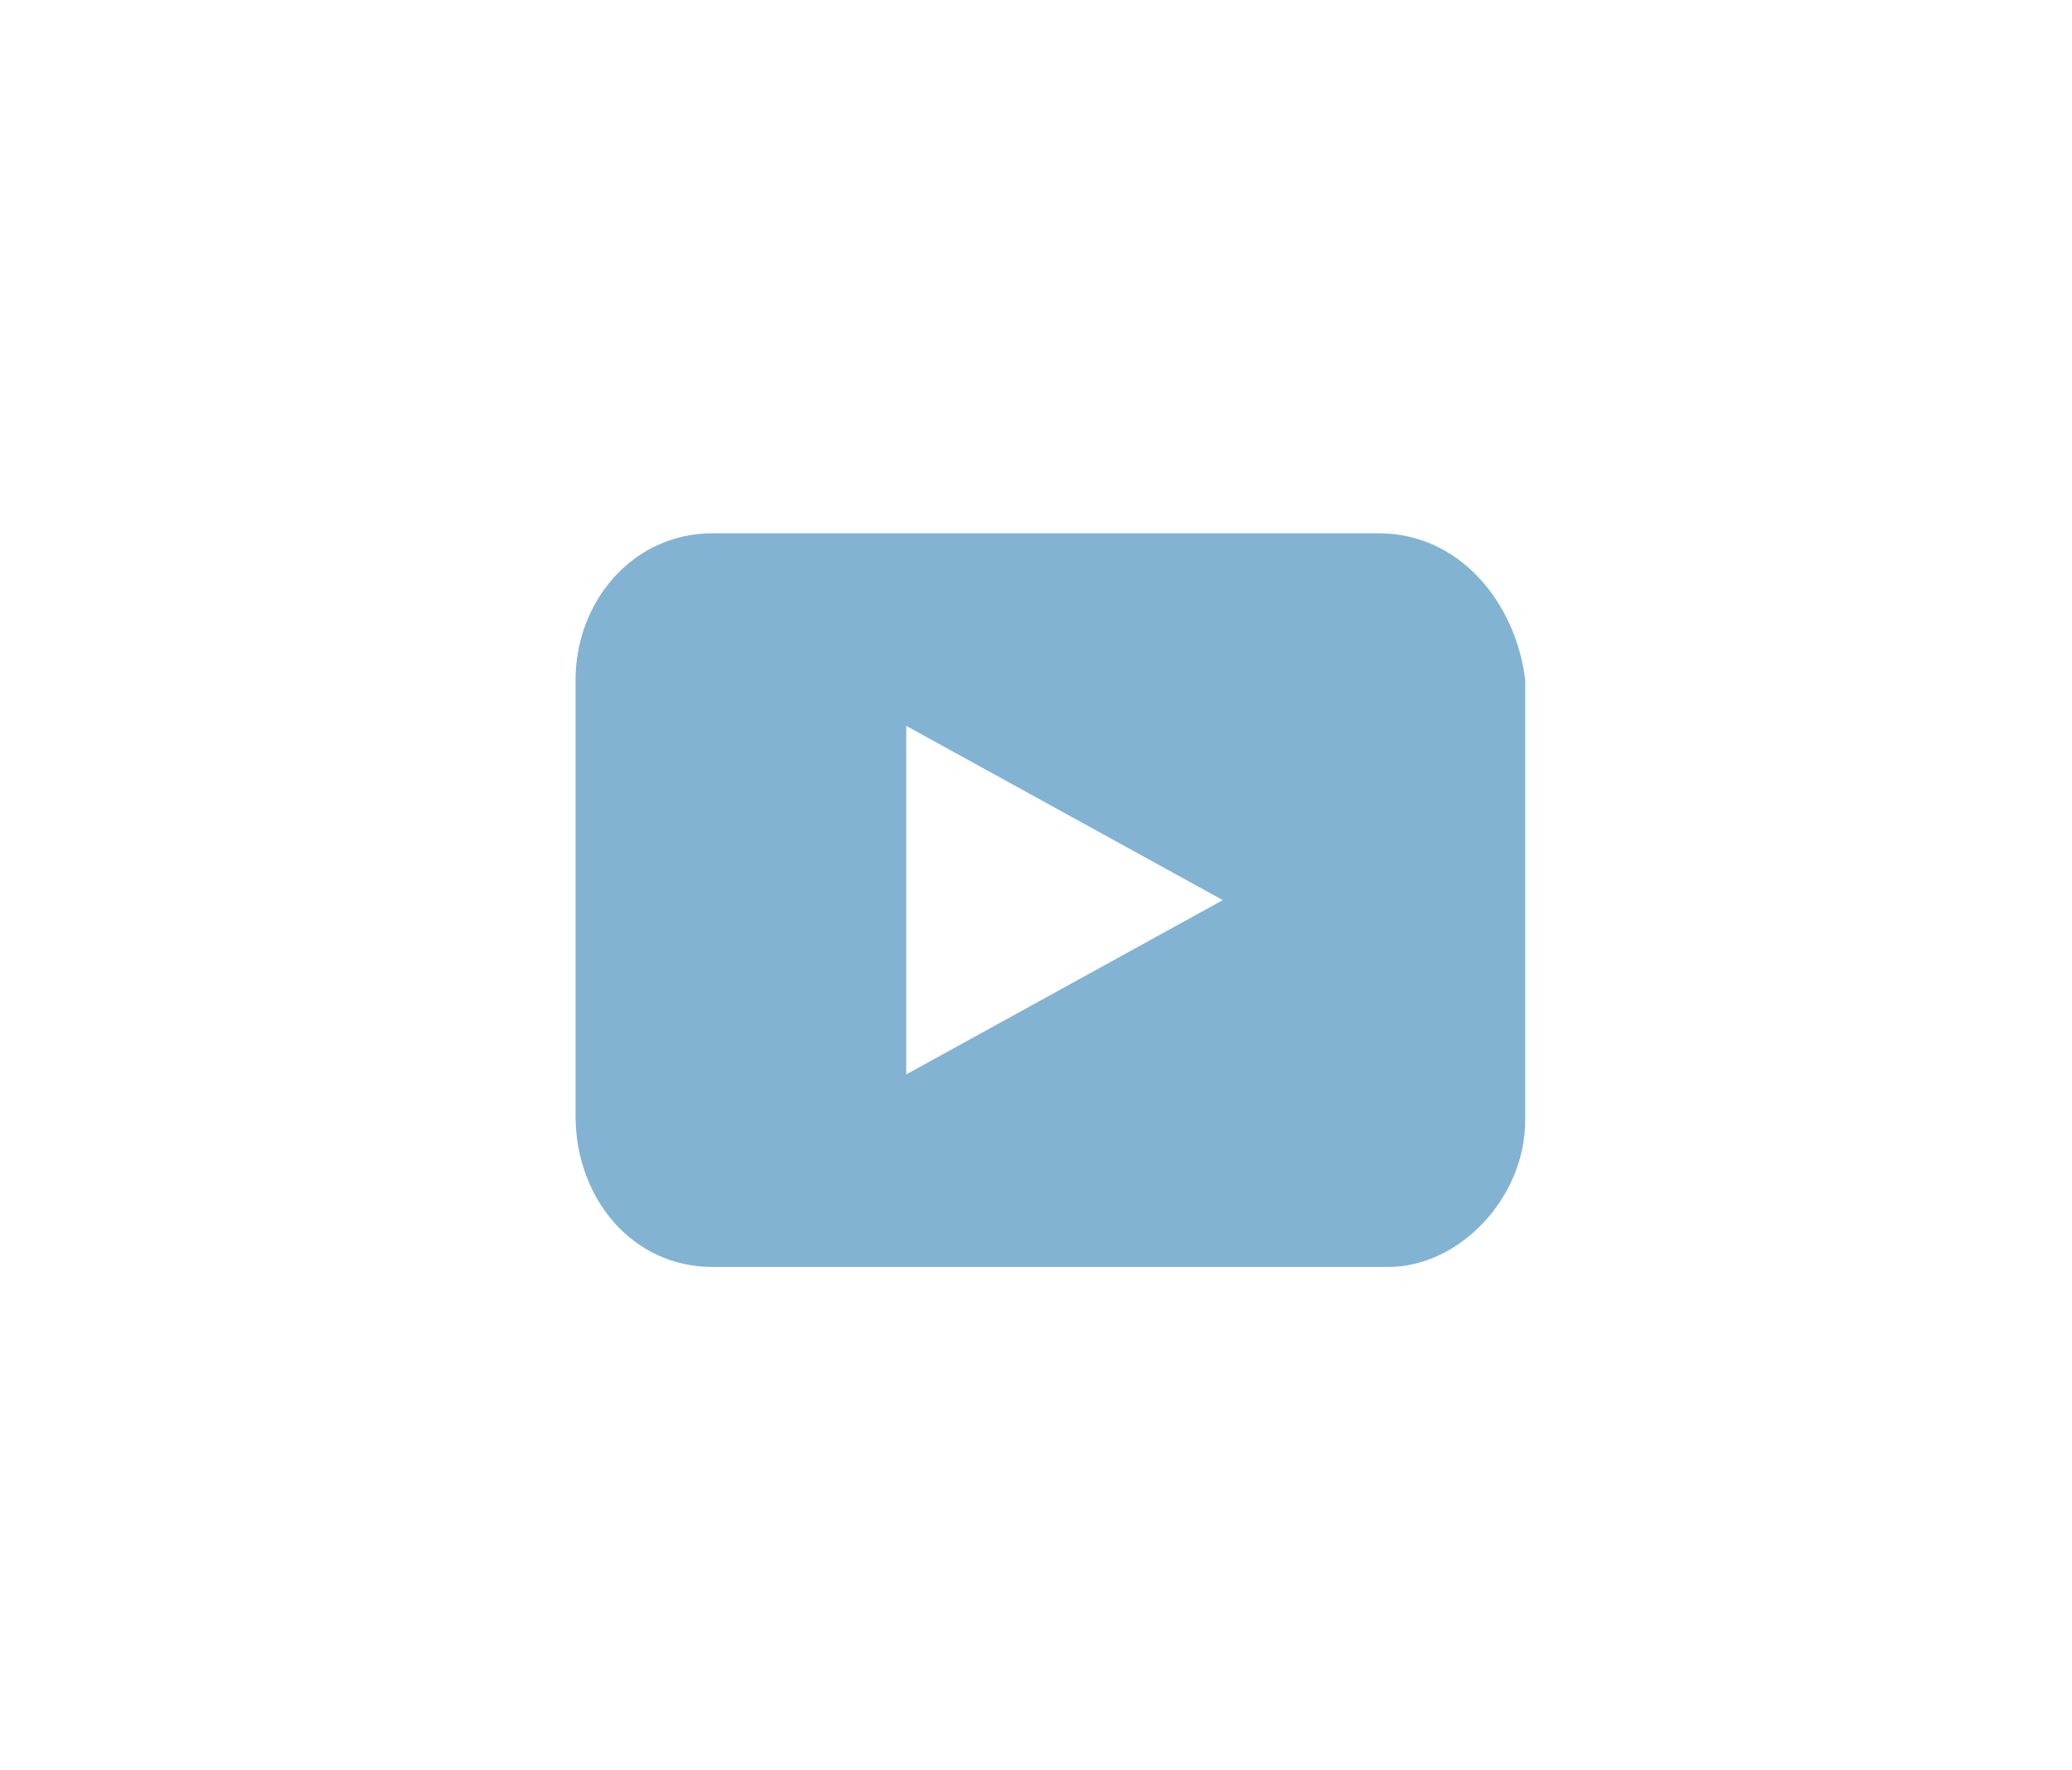
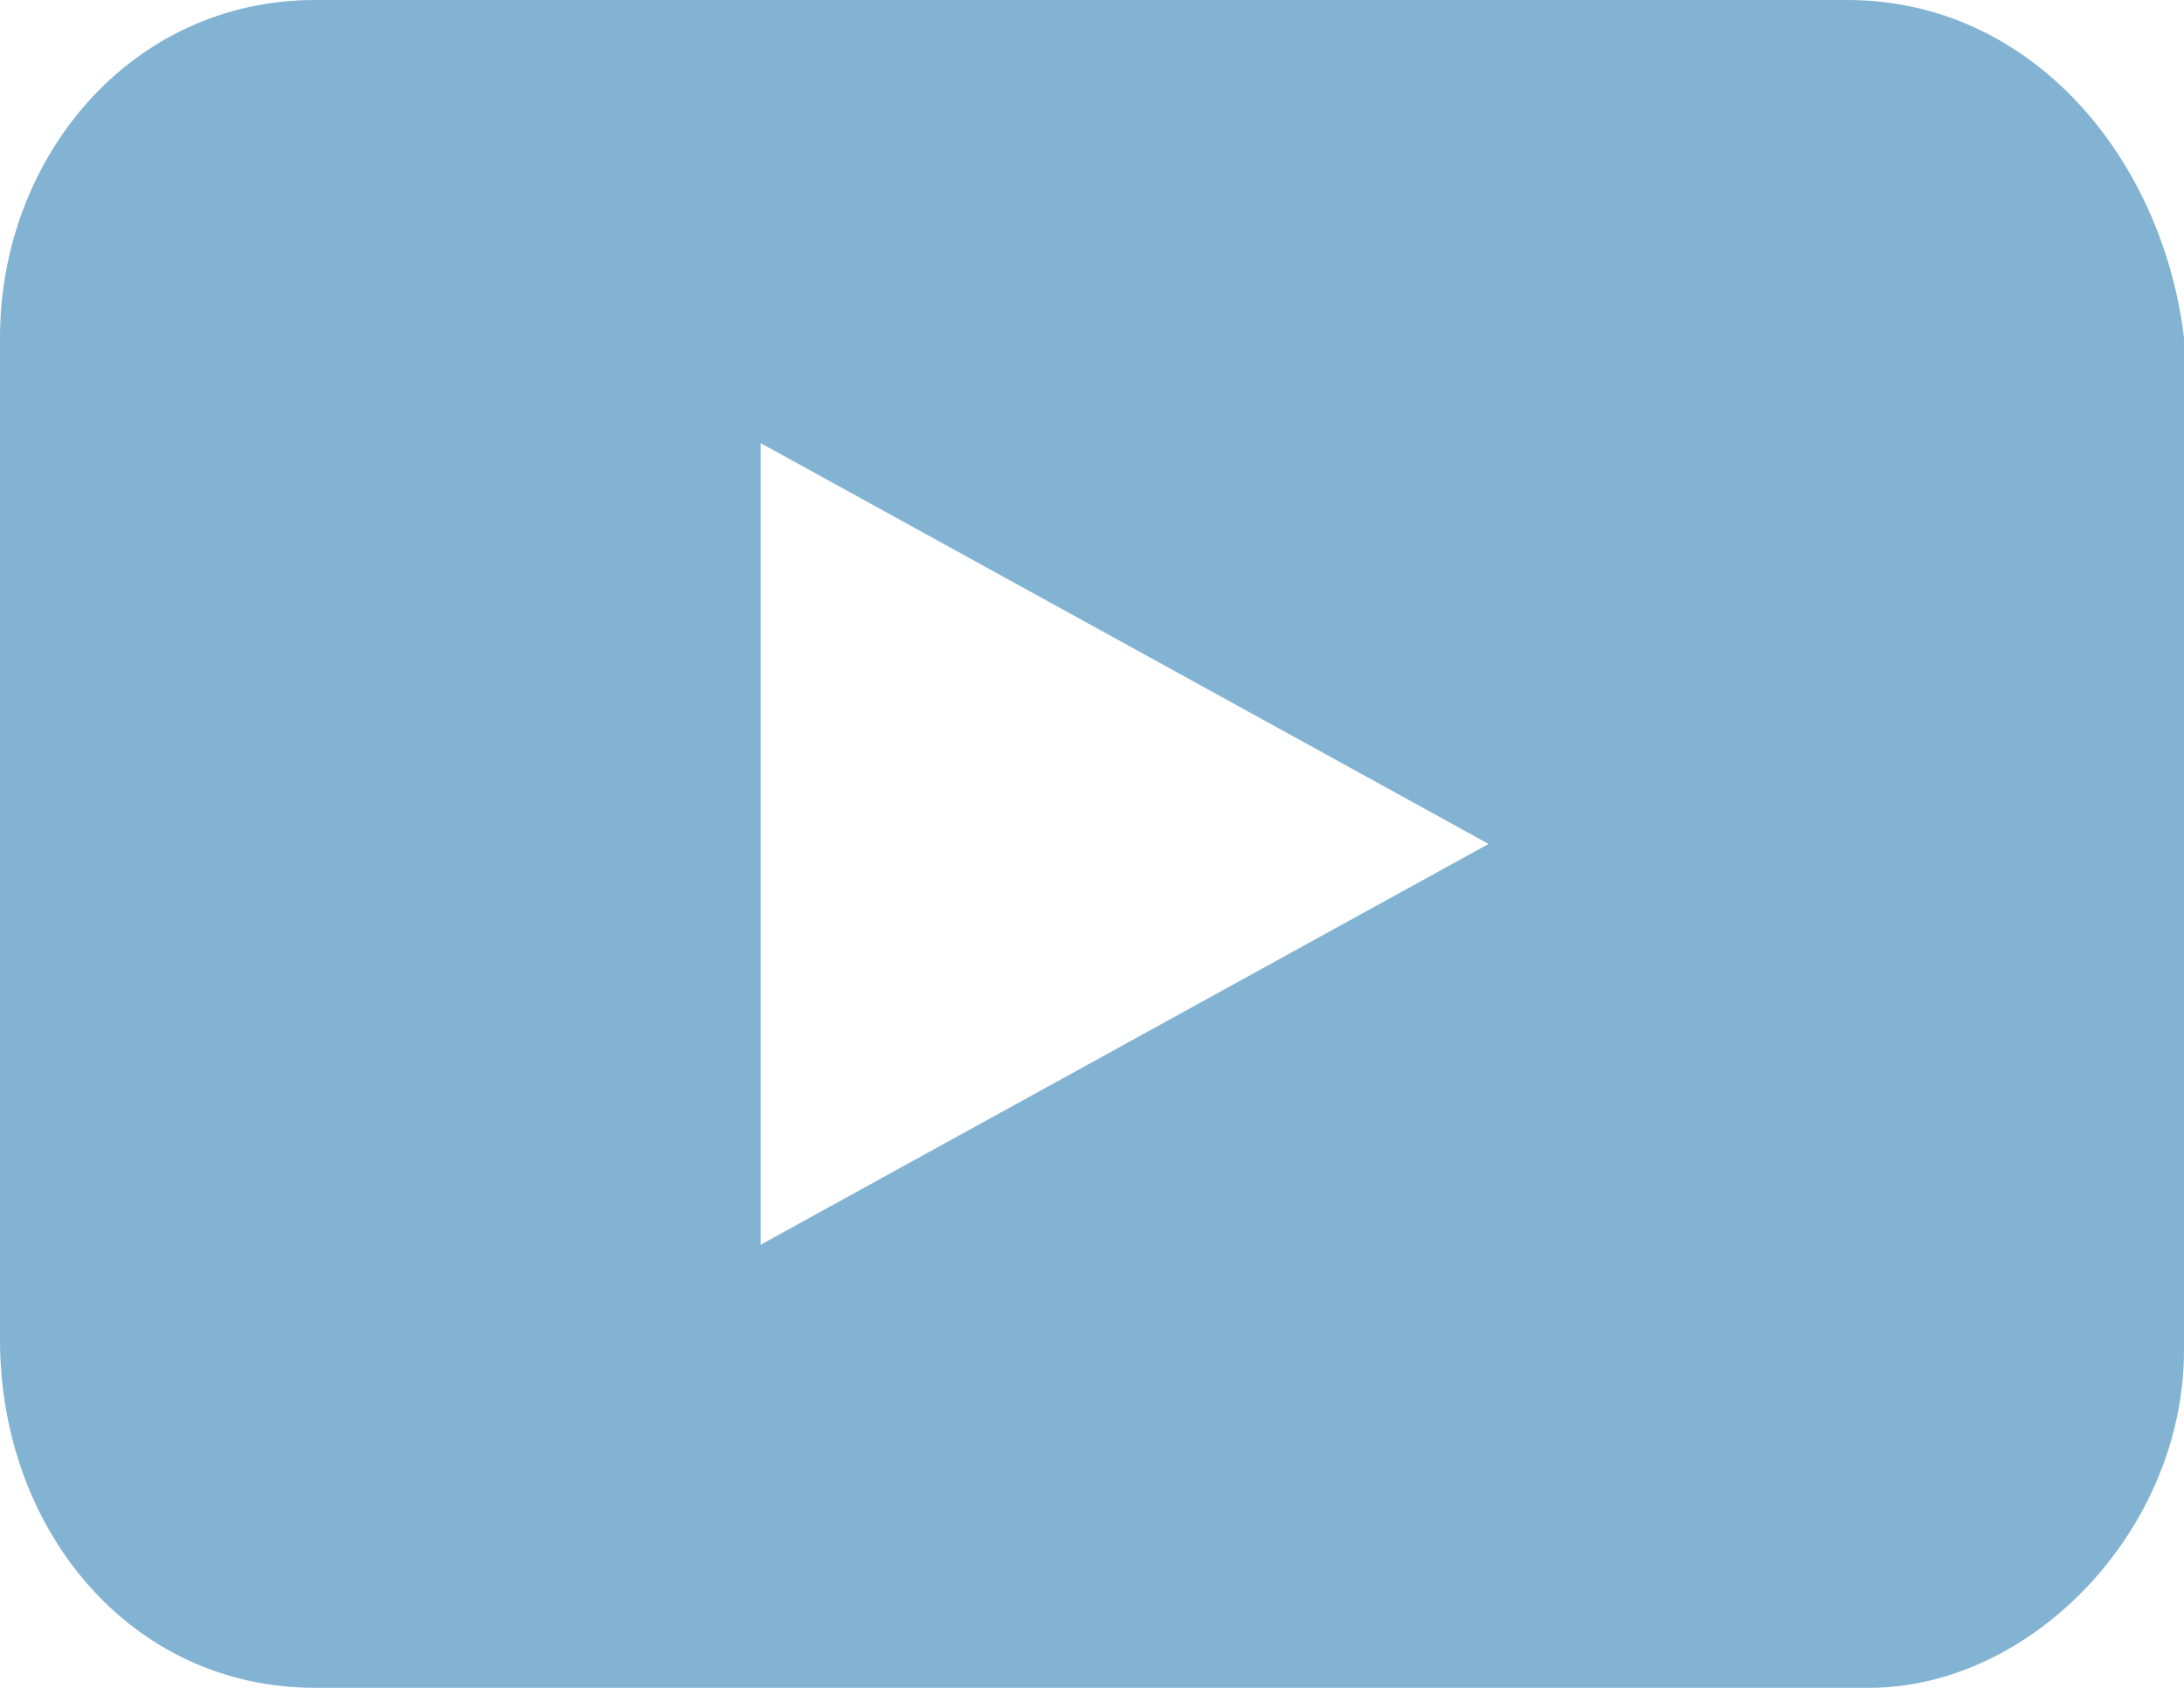
- <svg xmlns="http://www.w3.org/2000/svg" width="48" height="41" viewBox="0 0 48 41" fill="none">
-   <path d="M31.94 12.356H16.507C14.647 12.356 13.333 13.95 13.333 15.756V25.85C13.333 27.763 14.647 29.356 16.507 29.356H32.159C33.801 29.356 35.333 27.763 35.333 25.956V15.756C35.114 13.95 33.801 12.356 31.94 12.356ZM20.995 24.894V16.819L28.328 20.856L20.995 24.894Z" fill="#83B3D3" />
+ <svg xmlns="http://www.w3.org/2000/svg" width="22" height="17" viewBox="0 0 22 17" fill="none">
+   <path d="M18.607 0H3.174C1.313 0 0 1.594 0 3.4V13.494C0 15.406 1.313 17 3.174 17H18.826C20.468 17 22 15.406 22 13.6V3.4C21.781 1.594 20.468 0 18.607 0ZM7.662 12.537V4.463L14.995 8.5L7.662 12.537Z" fill="#83B3D3" />
</svg>
